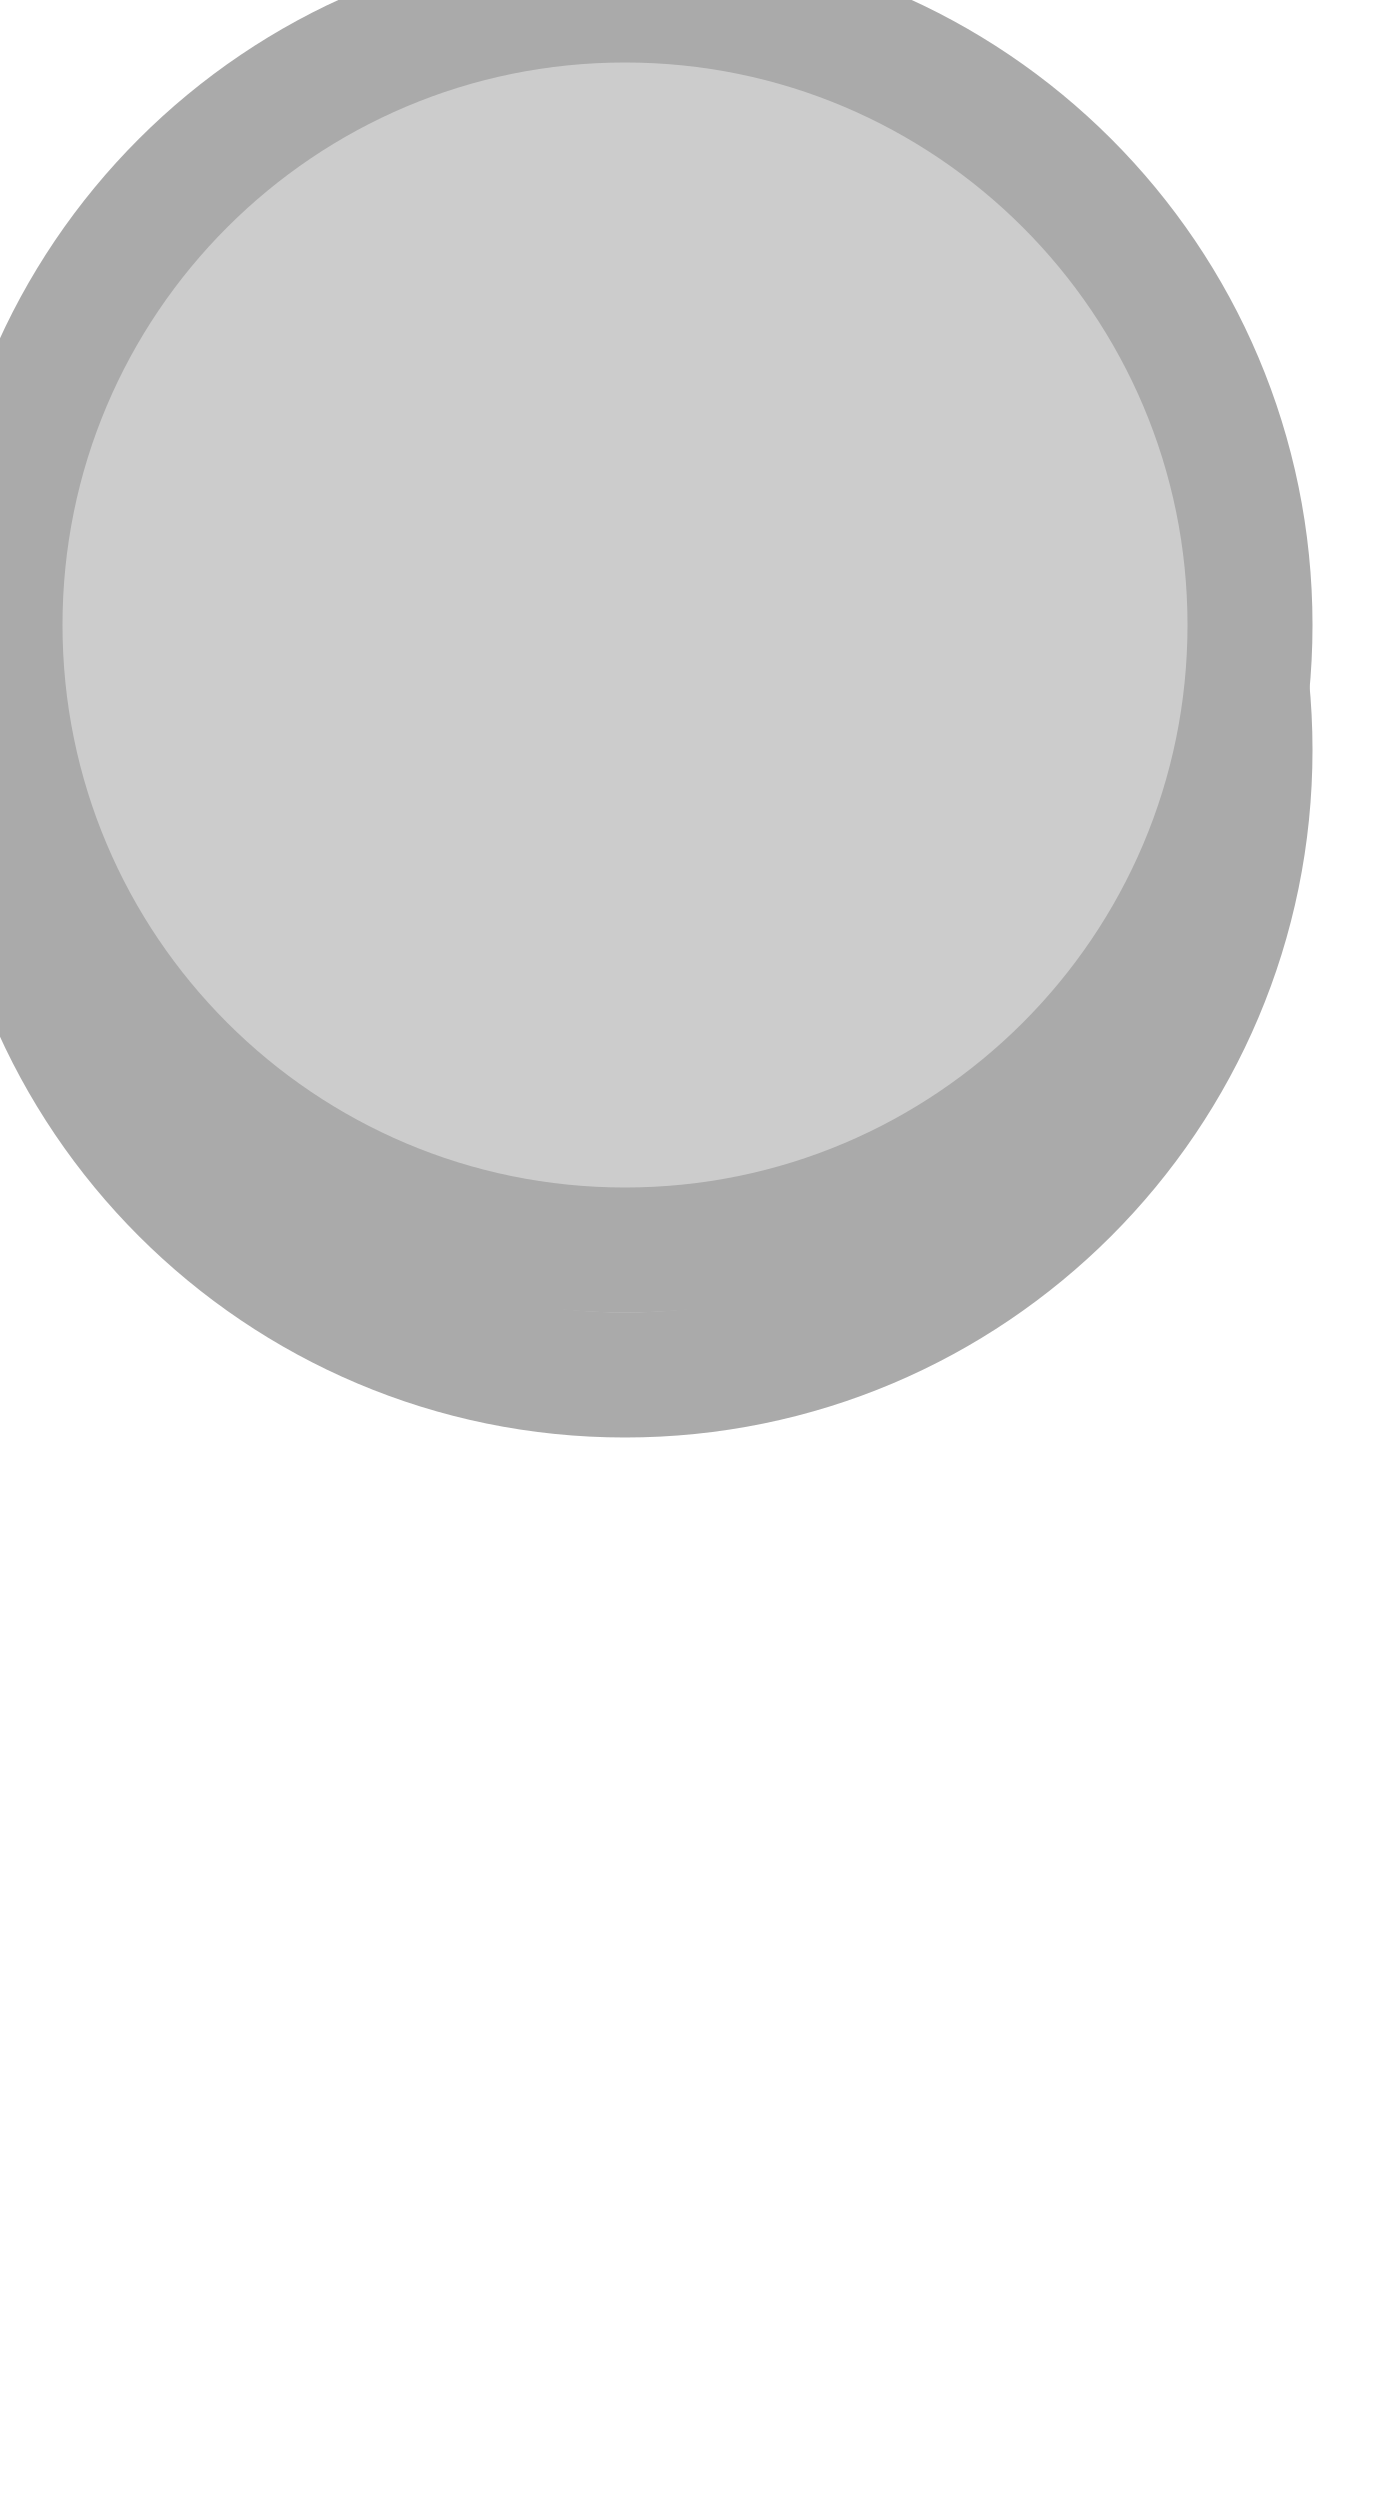
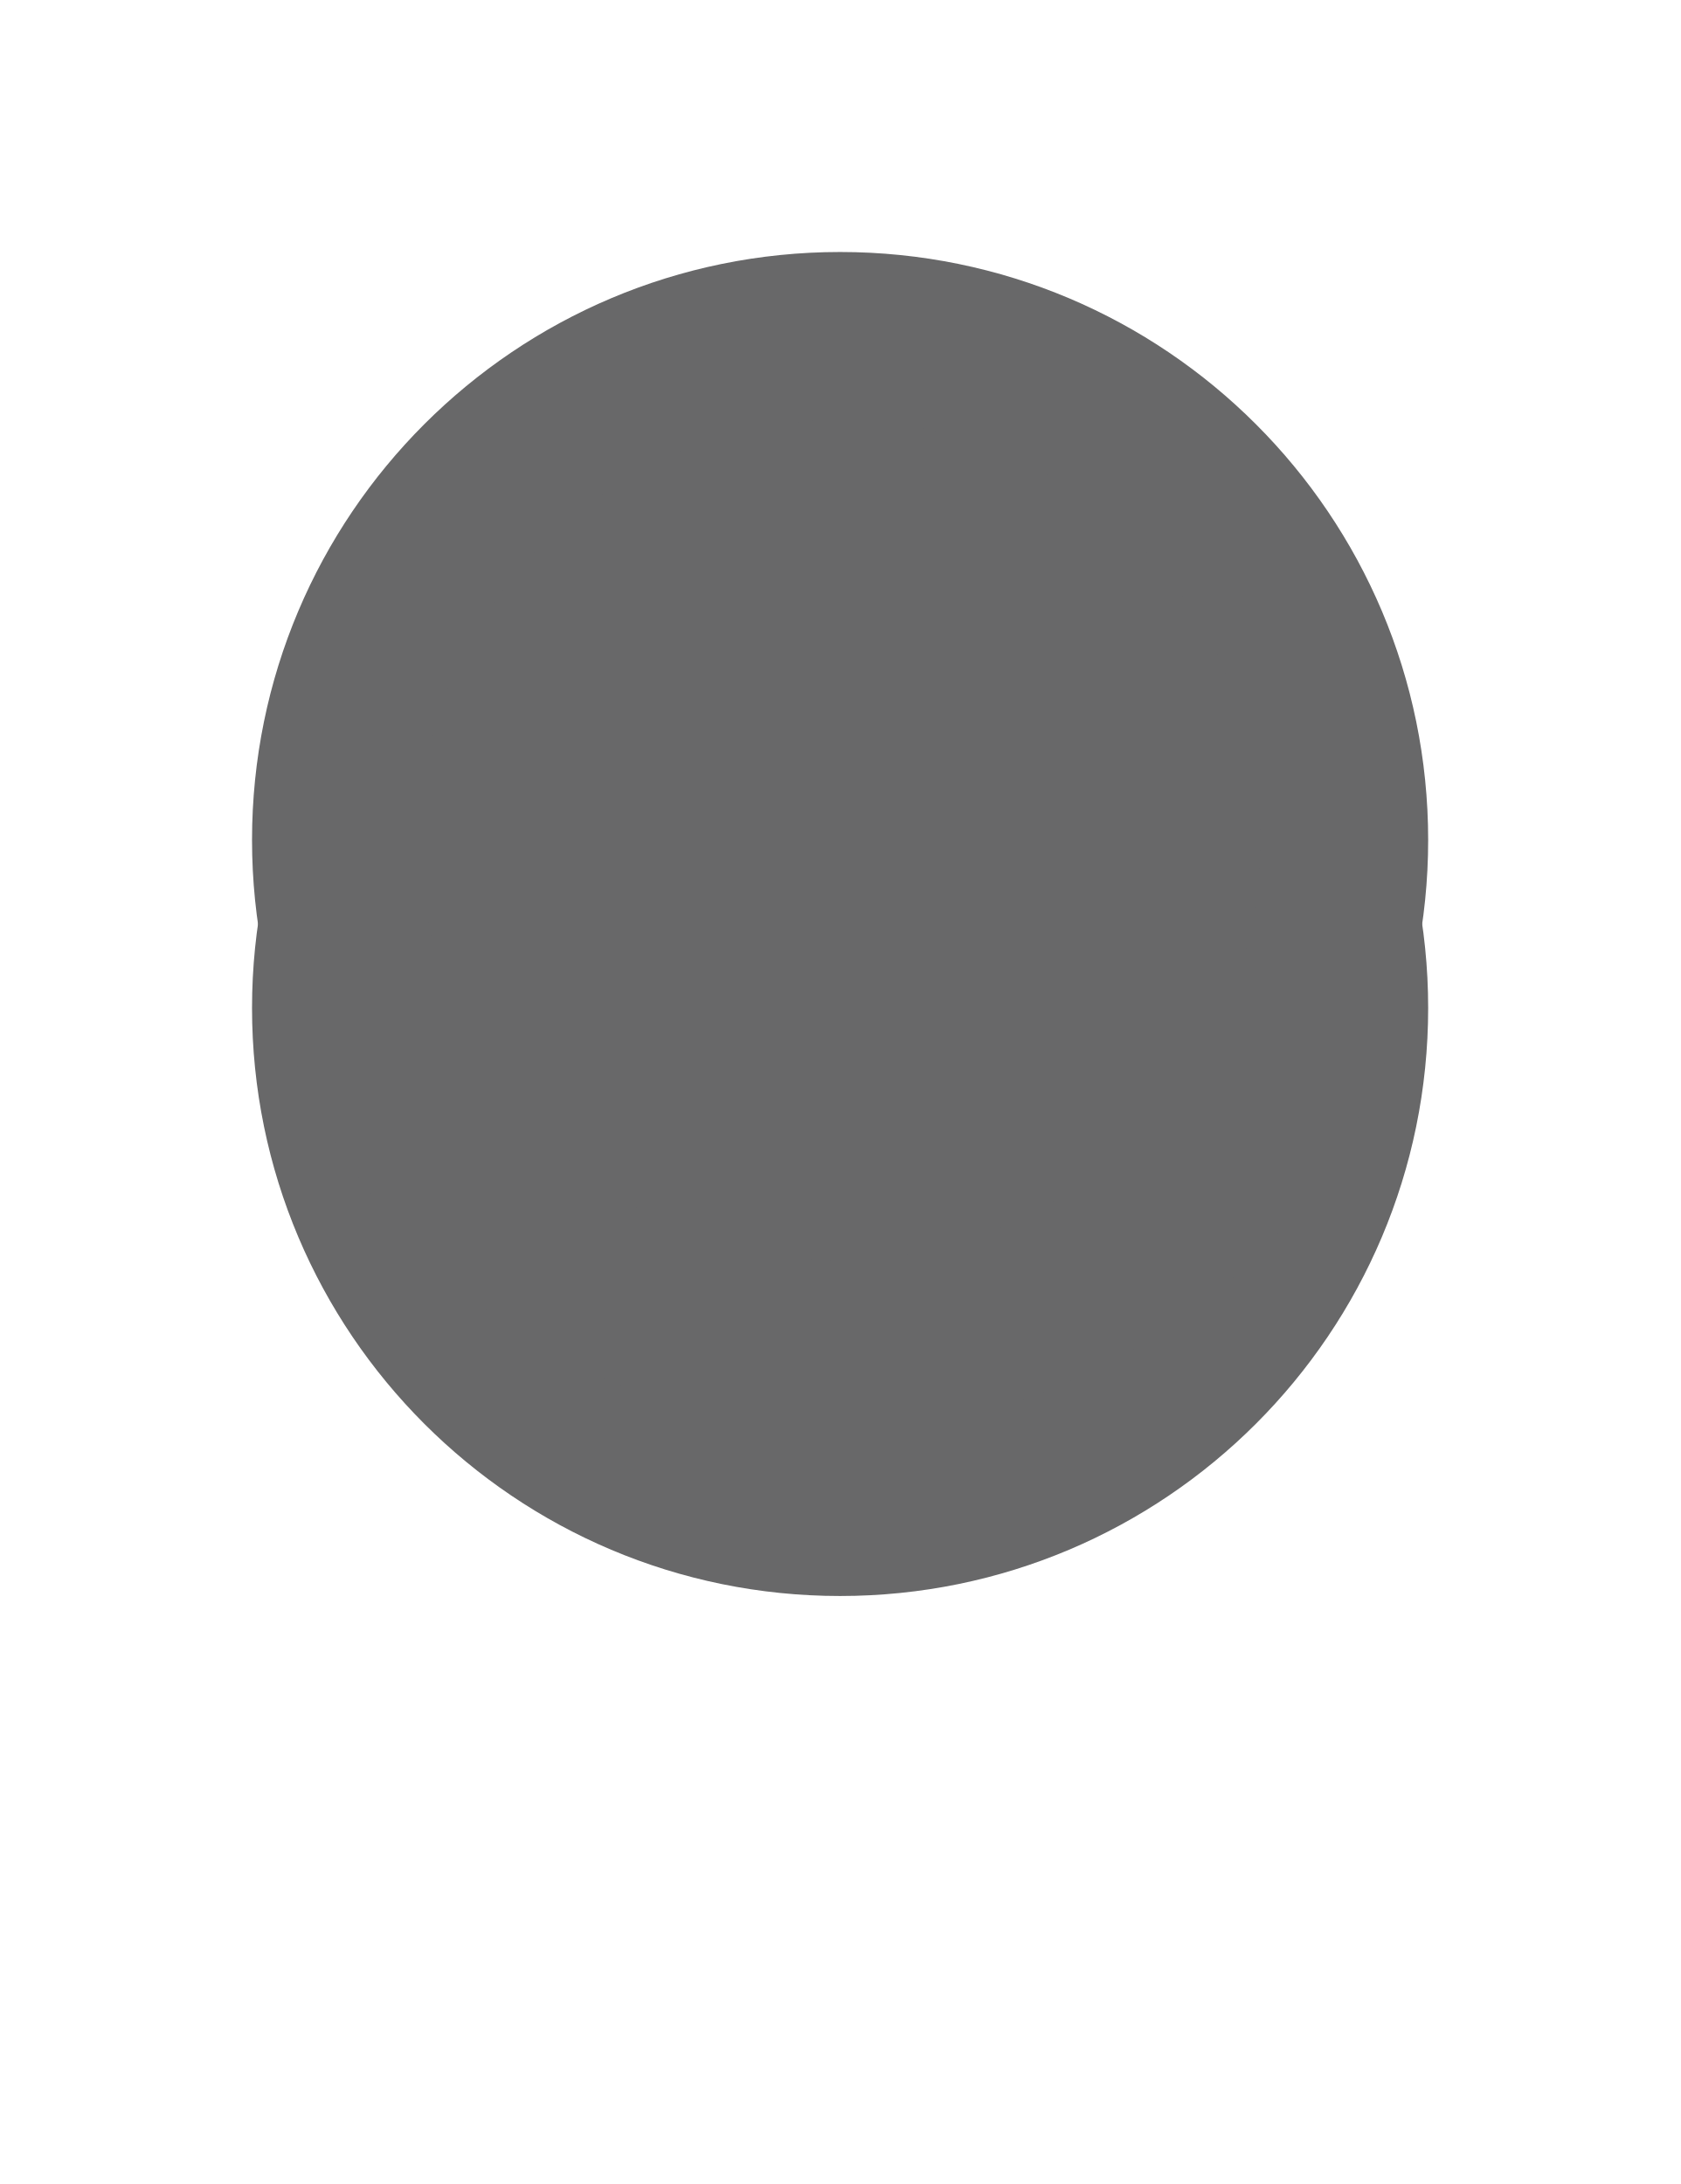
- <svg xmlns="http://www.w3.org/2000/svg" width="11" height="20" fill="#ccc" stroke="#aaa">
-   <circle stroke="#aaa" strokeWidth="2" cx="5" cy="6" r="5" />
-   <circle strokeWidth="1" cx="5" cy="5" r="5" />
+ <svg xmlns="http://www.w3.org/2000/svg" width="10" height="13" fill="#686869" stroke="#686869">
+   <circle stroke="#686869" strokeWidth="2" cx="5" cy="6" r="3" />
+   <circle strokeWidth="1" cx="5" cy="5" r="3" />
</svg>
